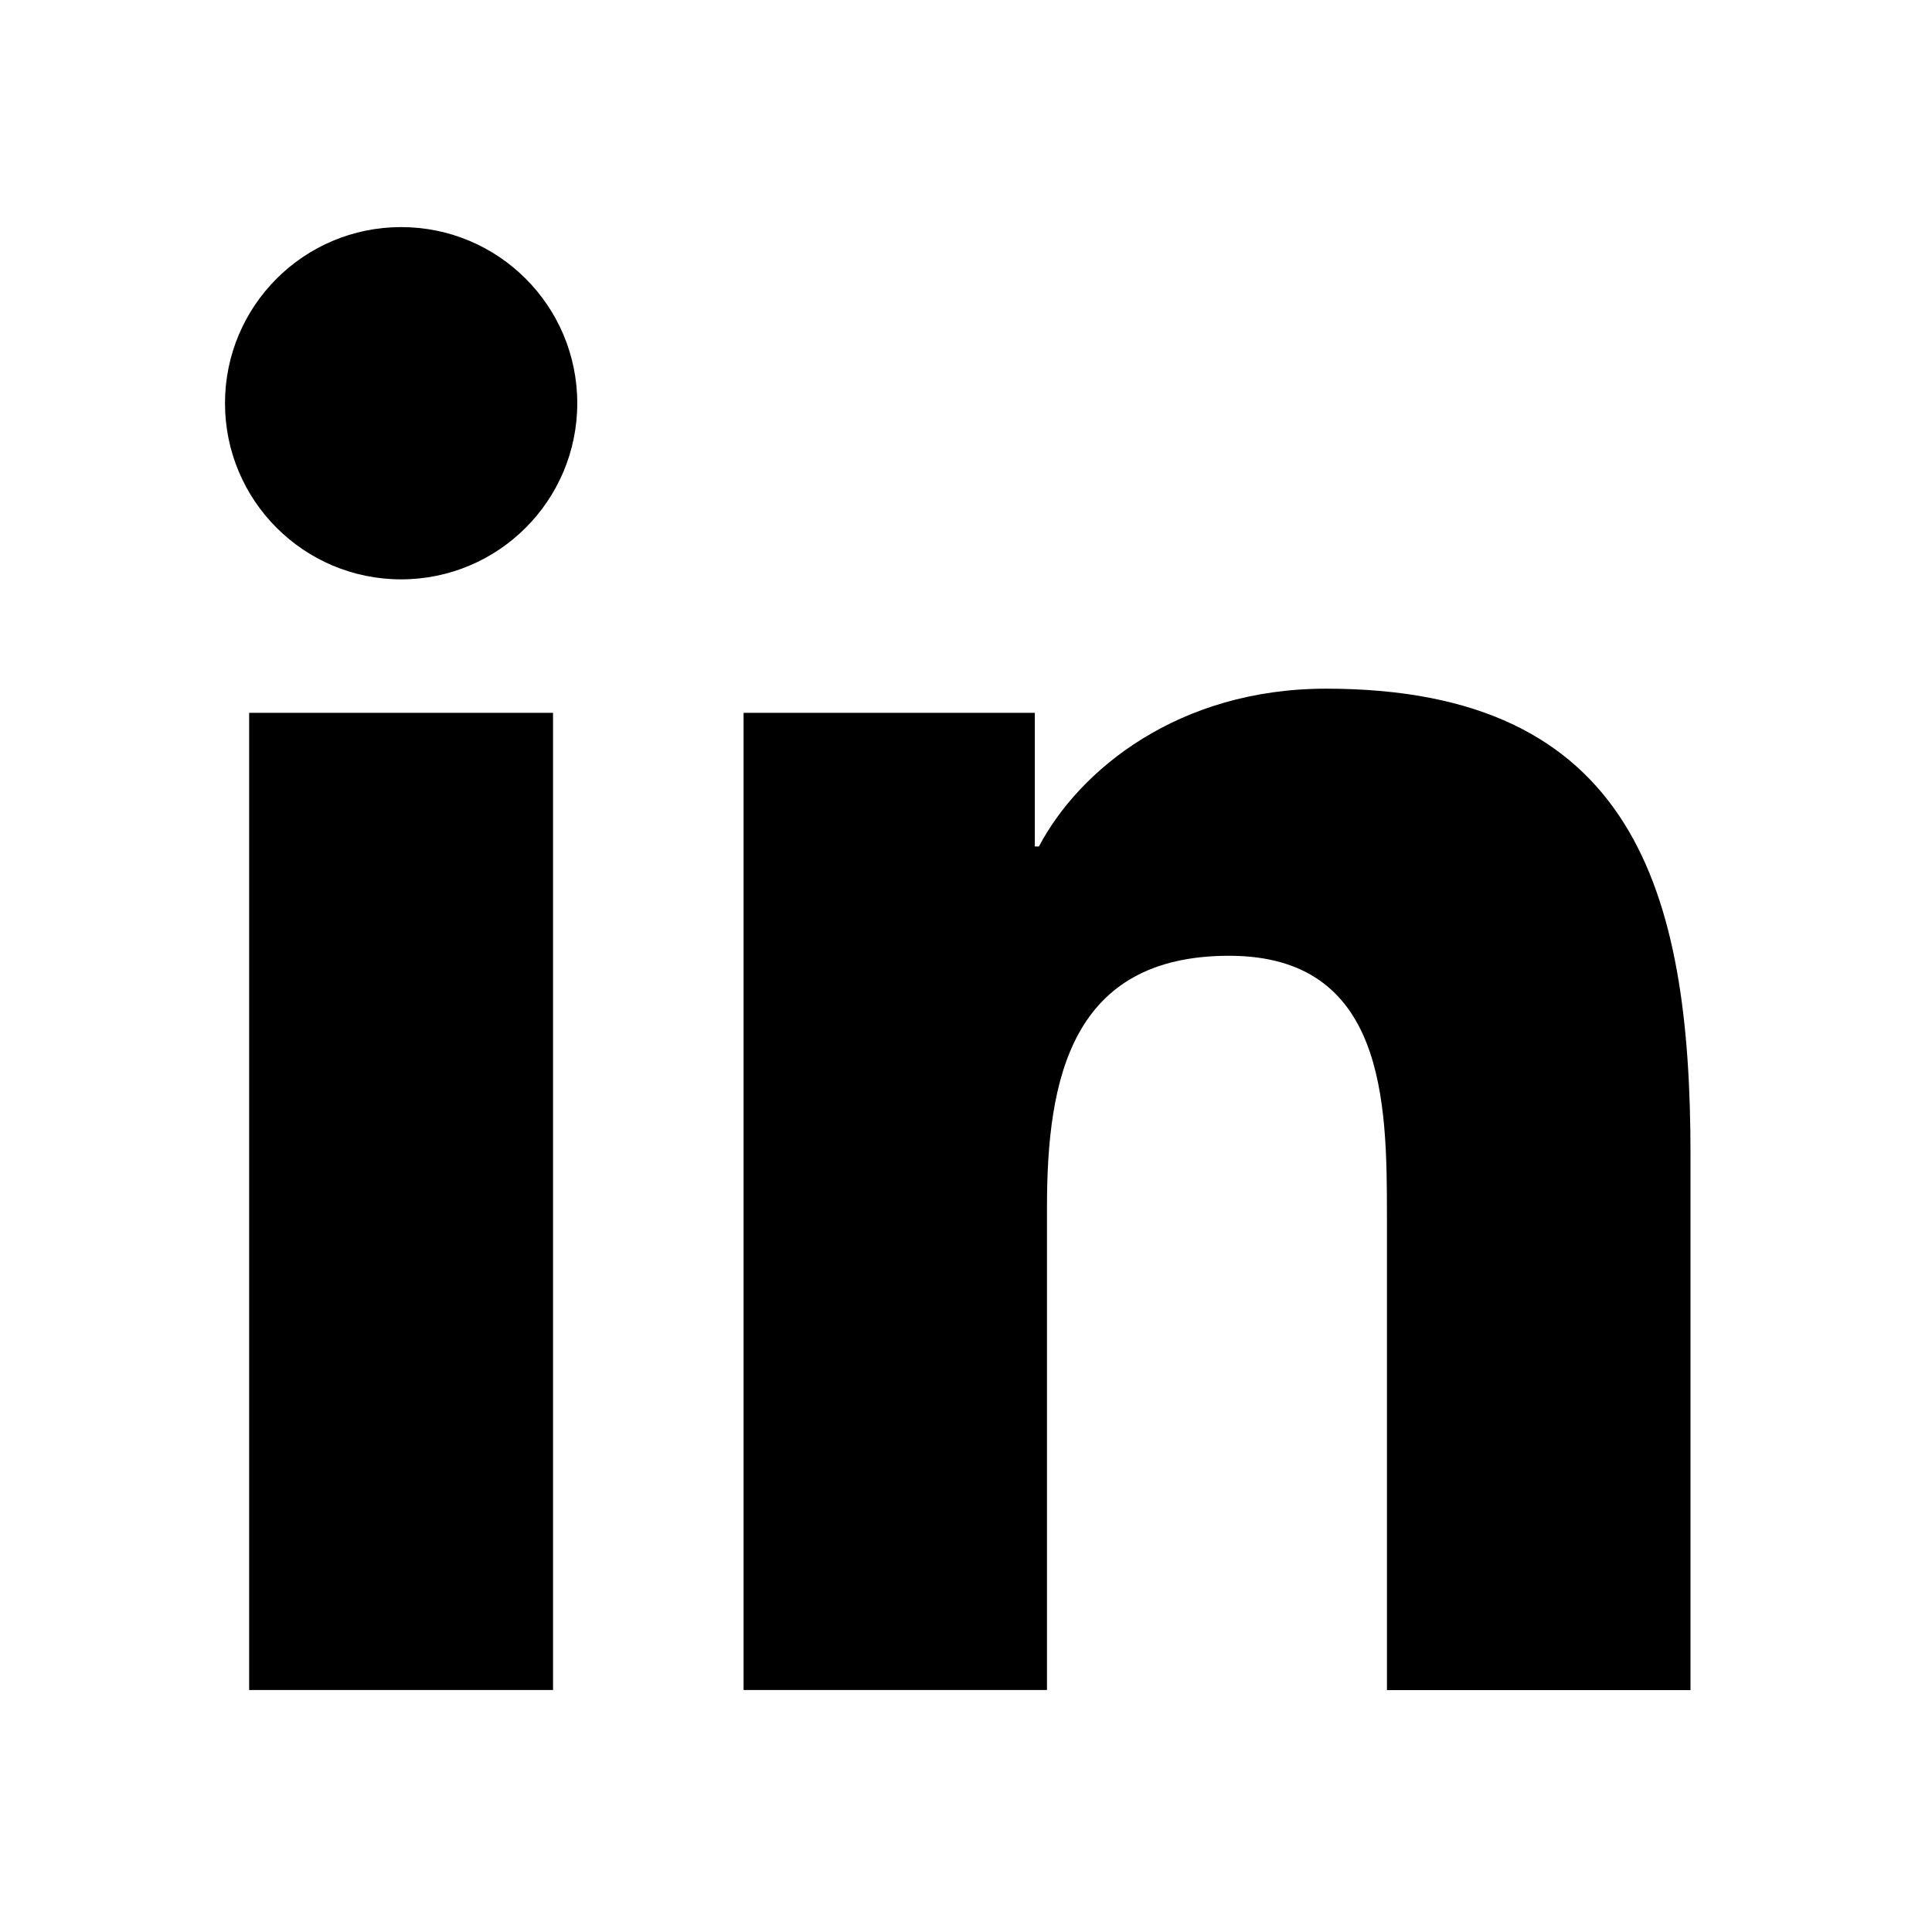
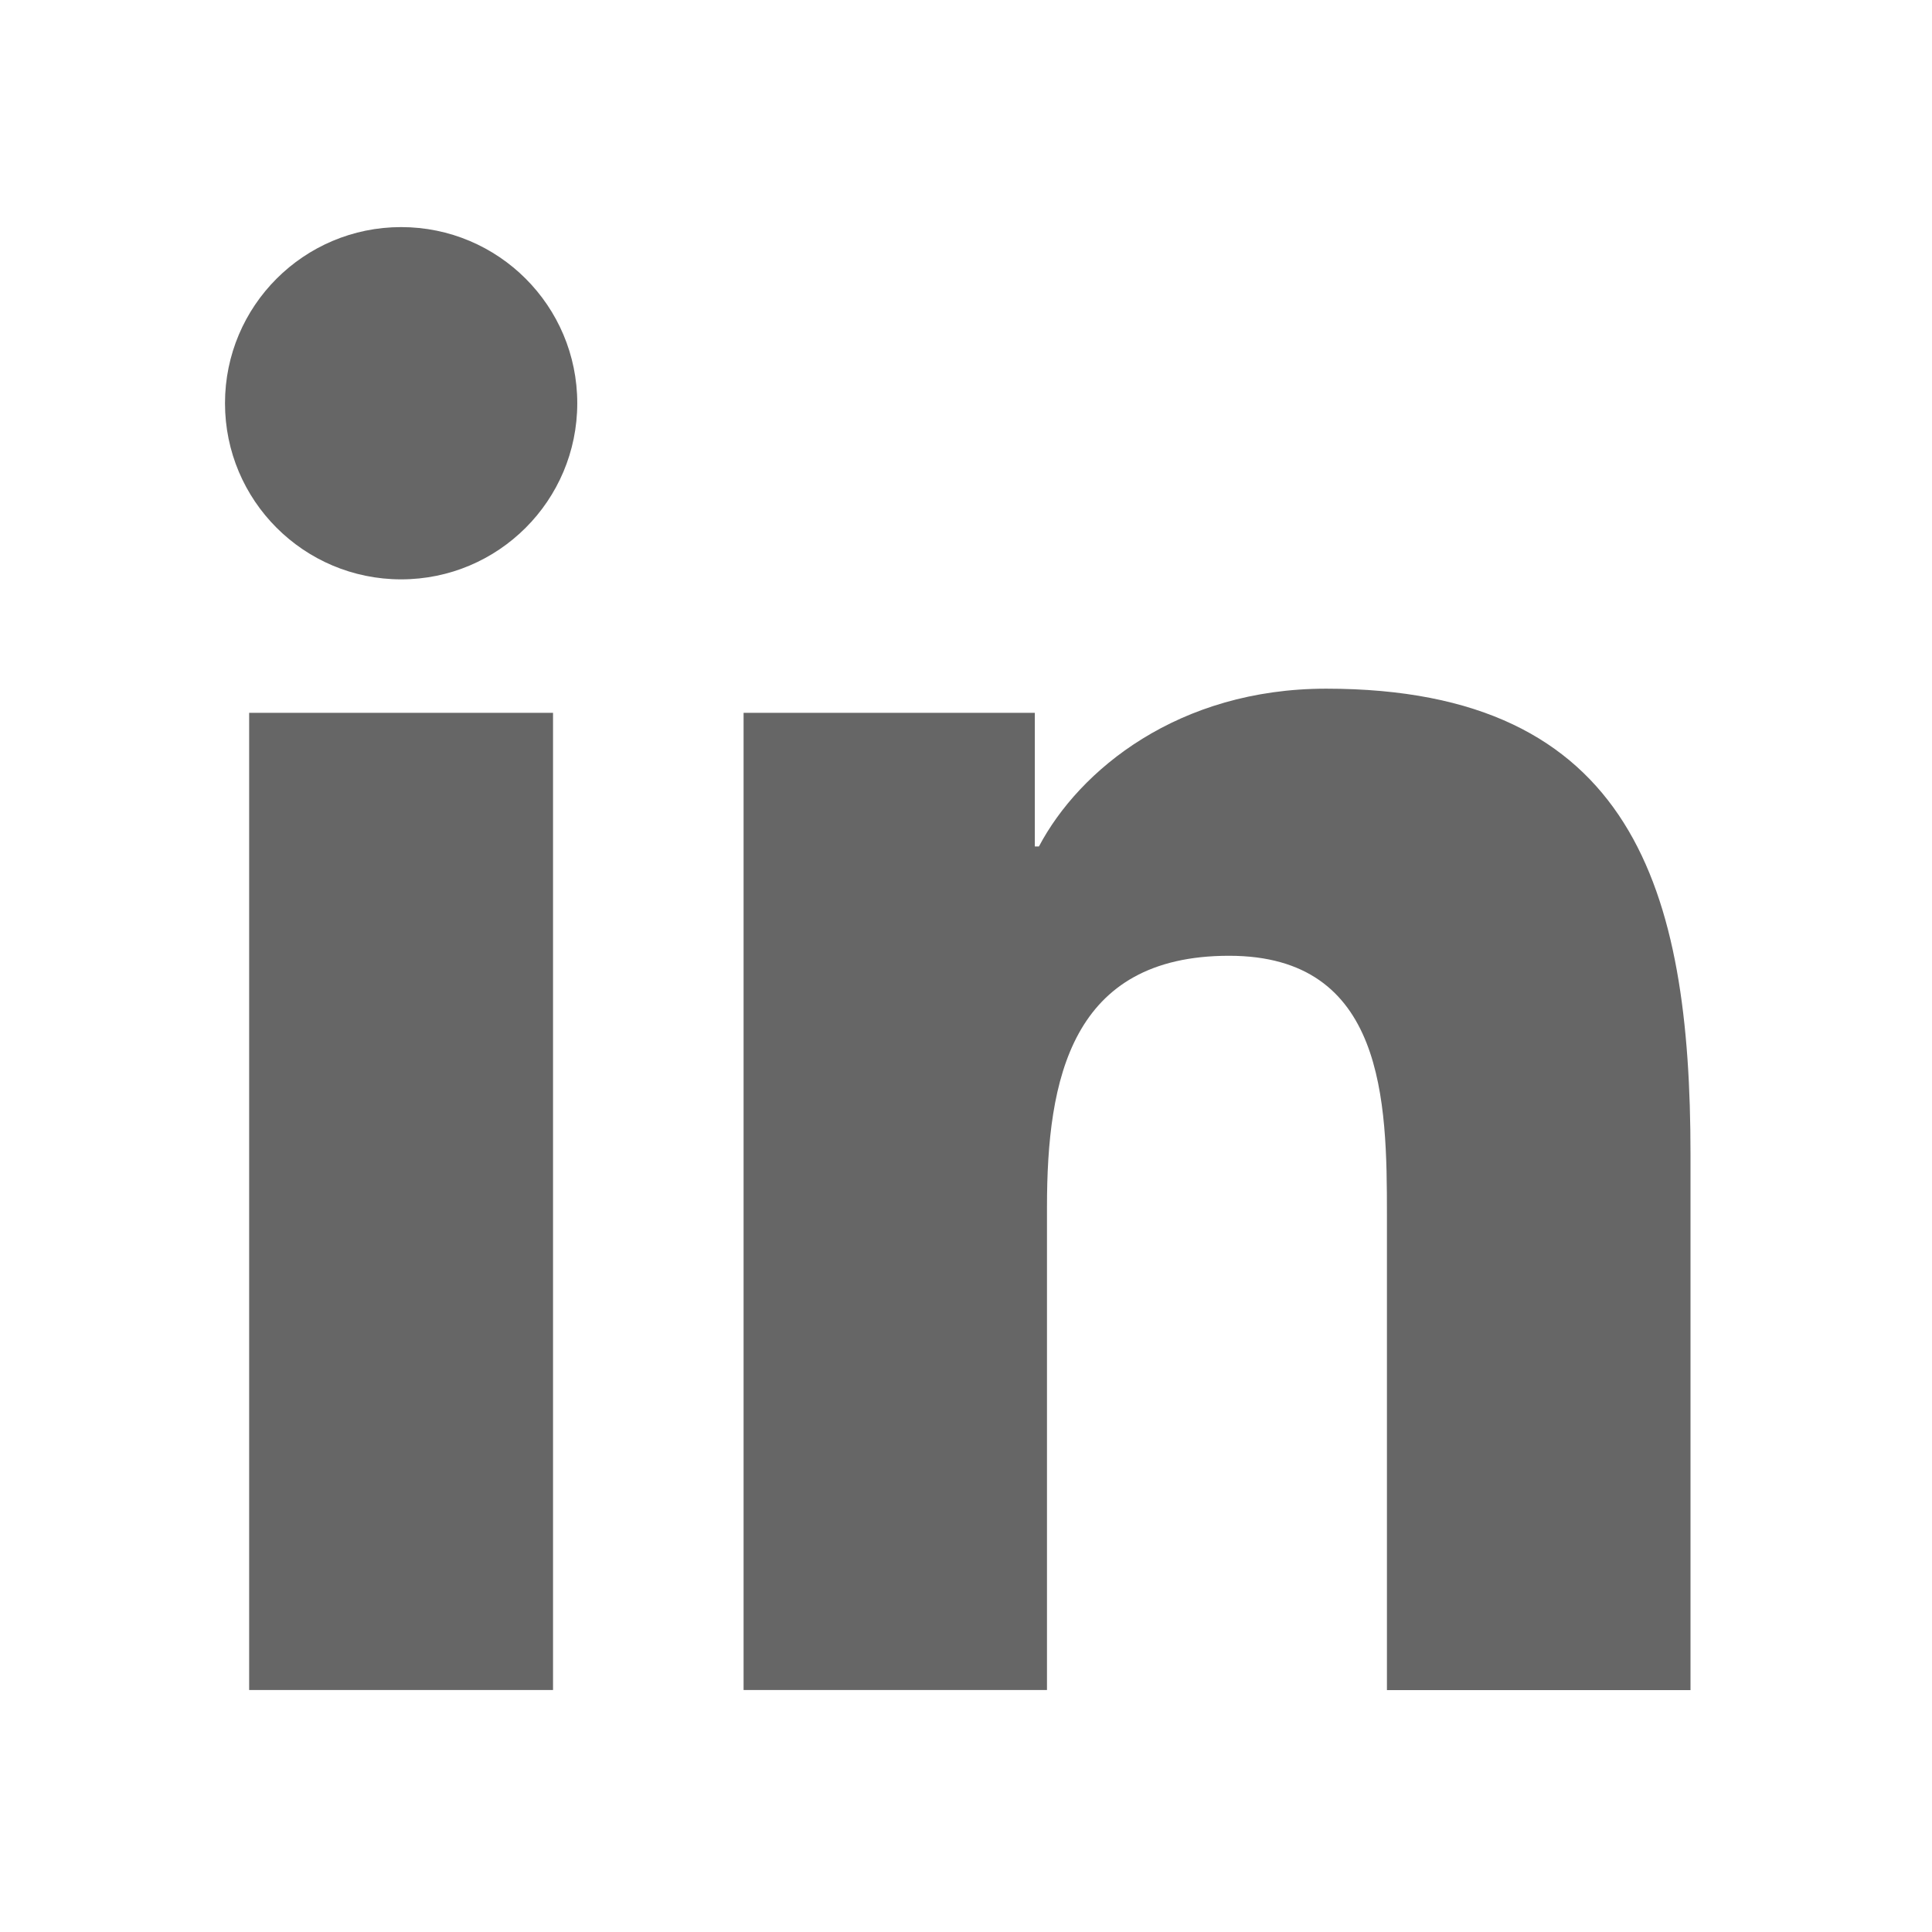
- <svg xmlns="http://www.w3.org/2000/svg" width="24" height="24" viewBox="0 0 24 24" style="fill: rgba(0, 0, 0, 1);transform: ;msFilter:;">
+ <svg xmlns="http://www.w3.org/2000/svg" width="24" height="24" viewBox="0 0 24 24" style="fill: #666 ;transform: ;msFilter:;">
  <circle cx="4.983" cy="5.009" r="2.188" />
  <path d="M9.237 8.855v12.139h3.769v-6.003c0-1.584.298-3.118 2.262-3.118 1.937 0 1.961 1.811 1.961 3.218v5.904H21v-6.657c0-3.27-.704-5.783-4.526-5.783-1.835 0-3.065 1.007-3.568 1.96h-.051v-1.66H9.237zm-6.142 0H6.87v12.139H3.095z" />
</svg>
